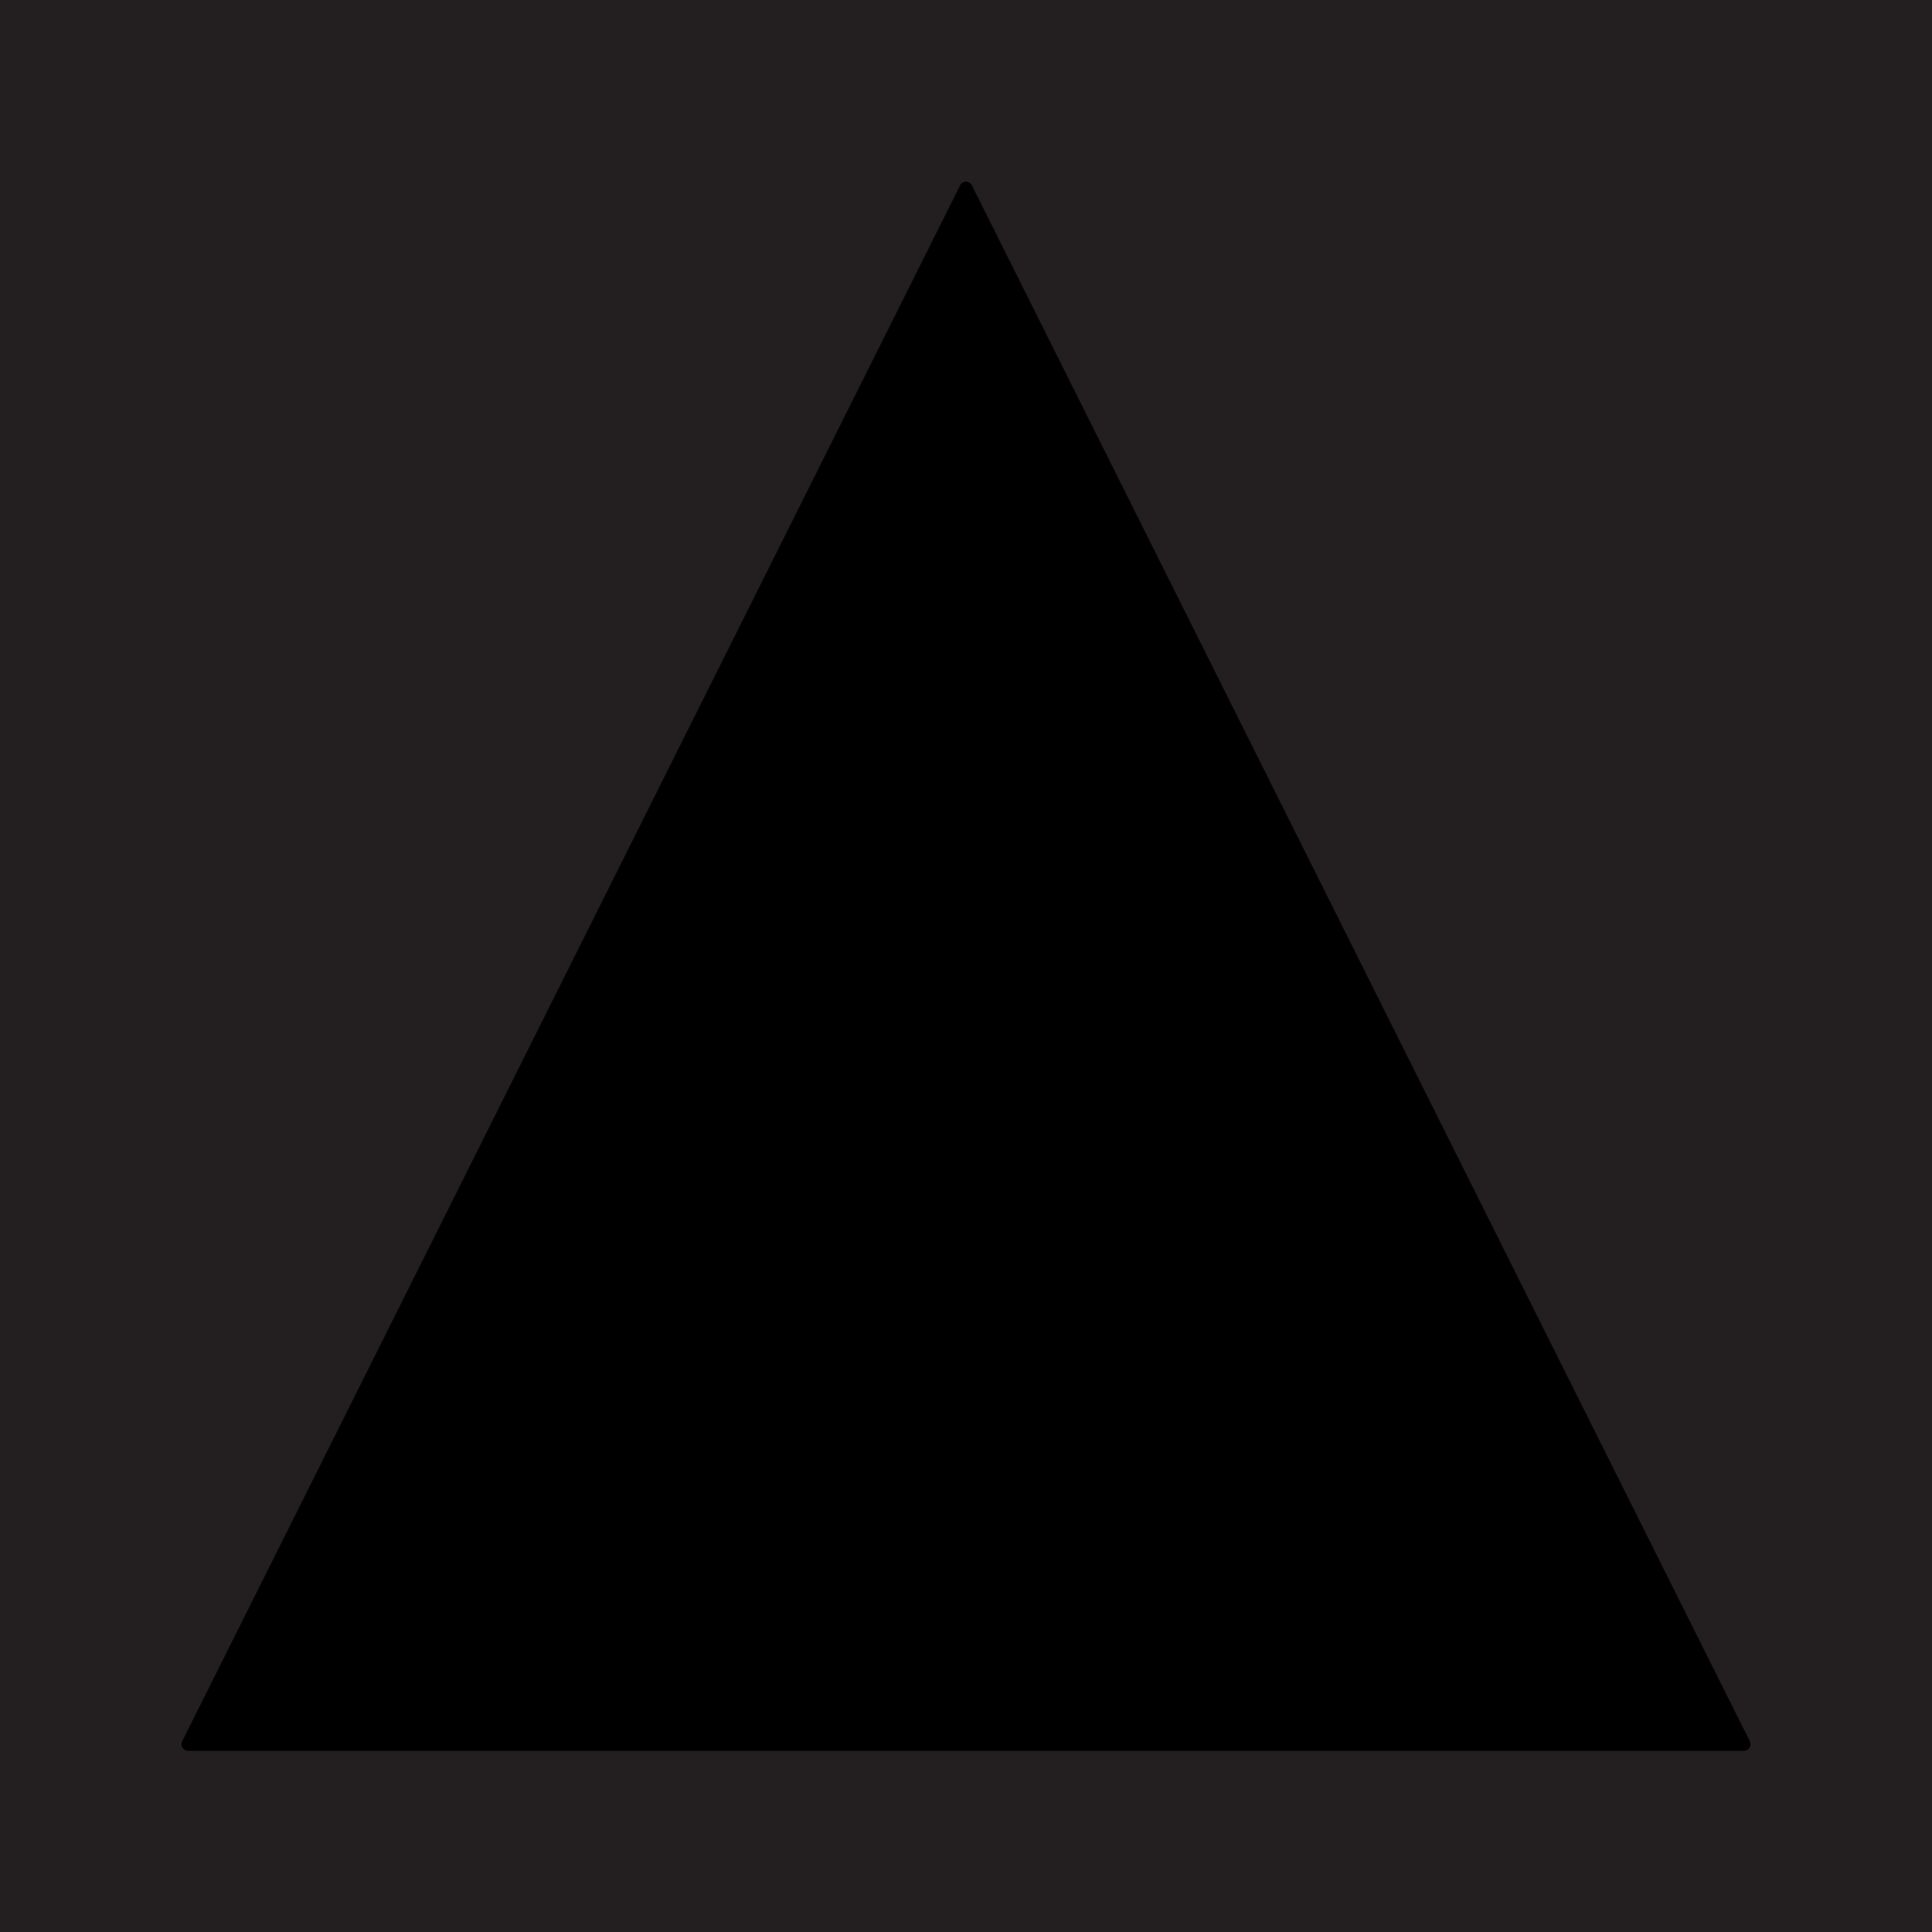
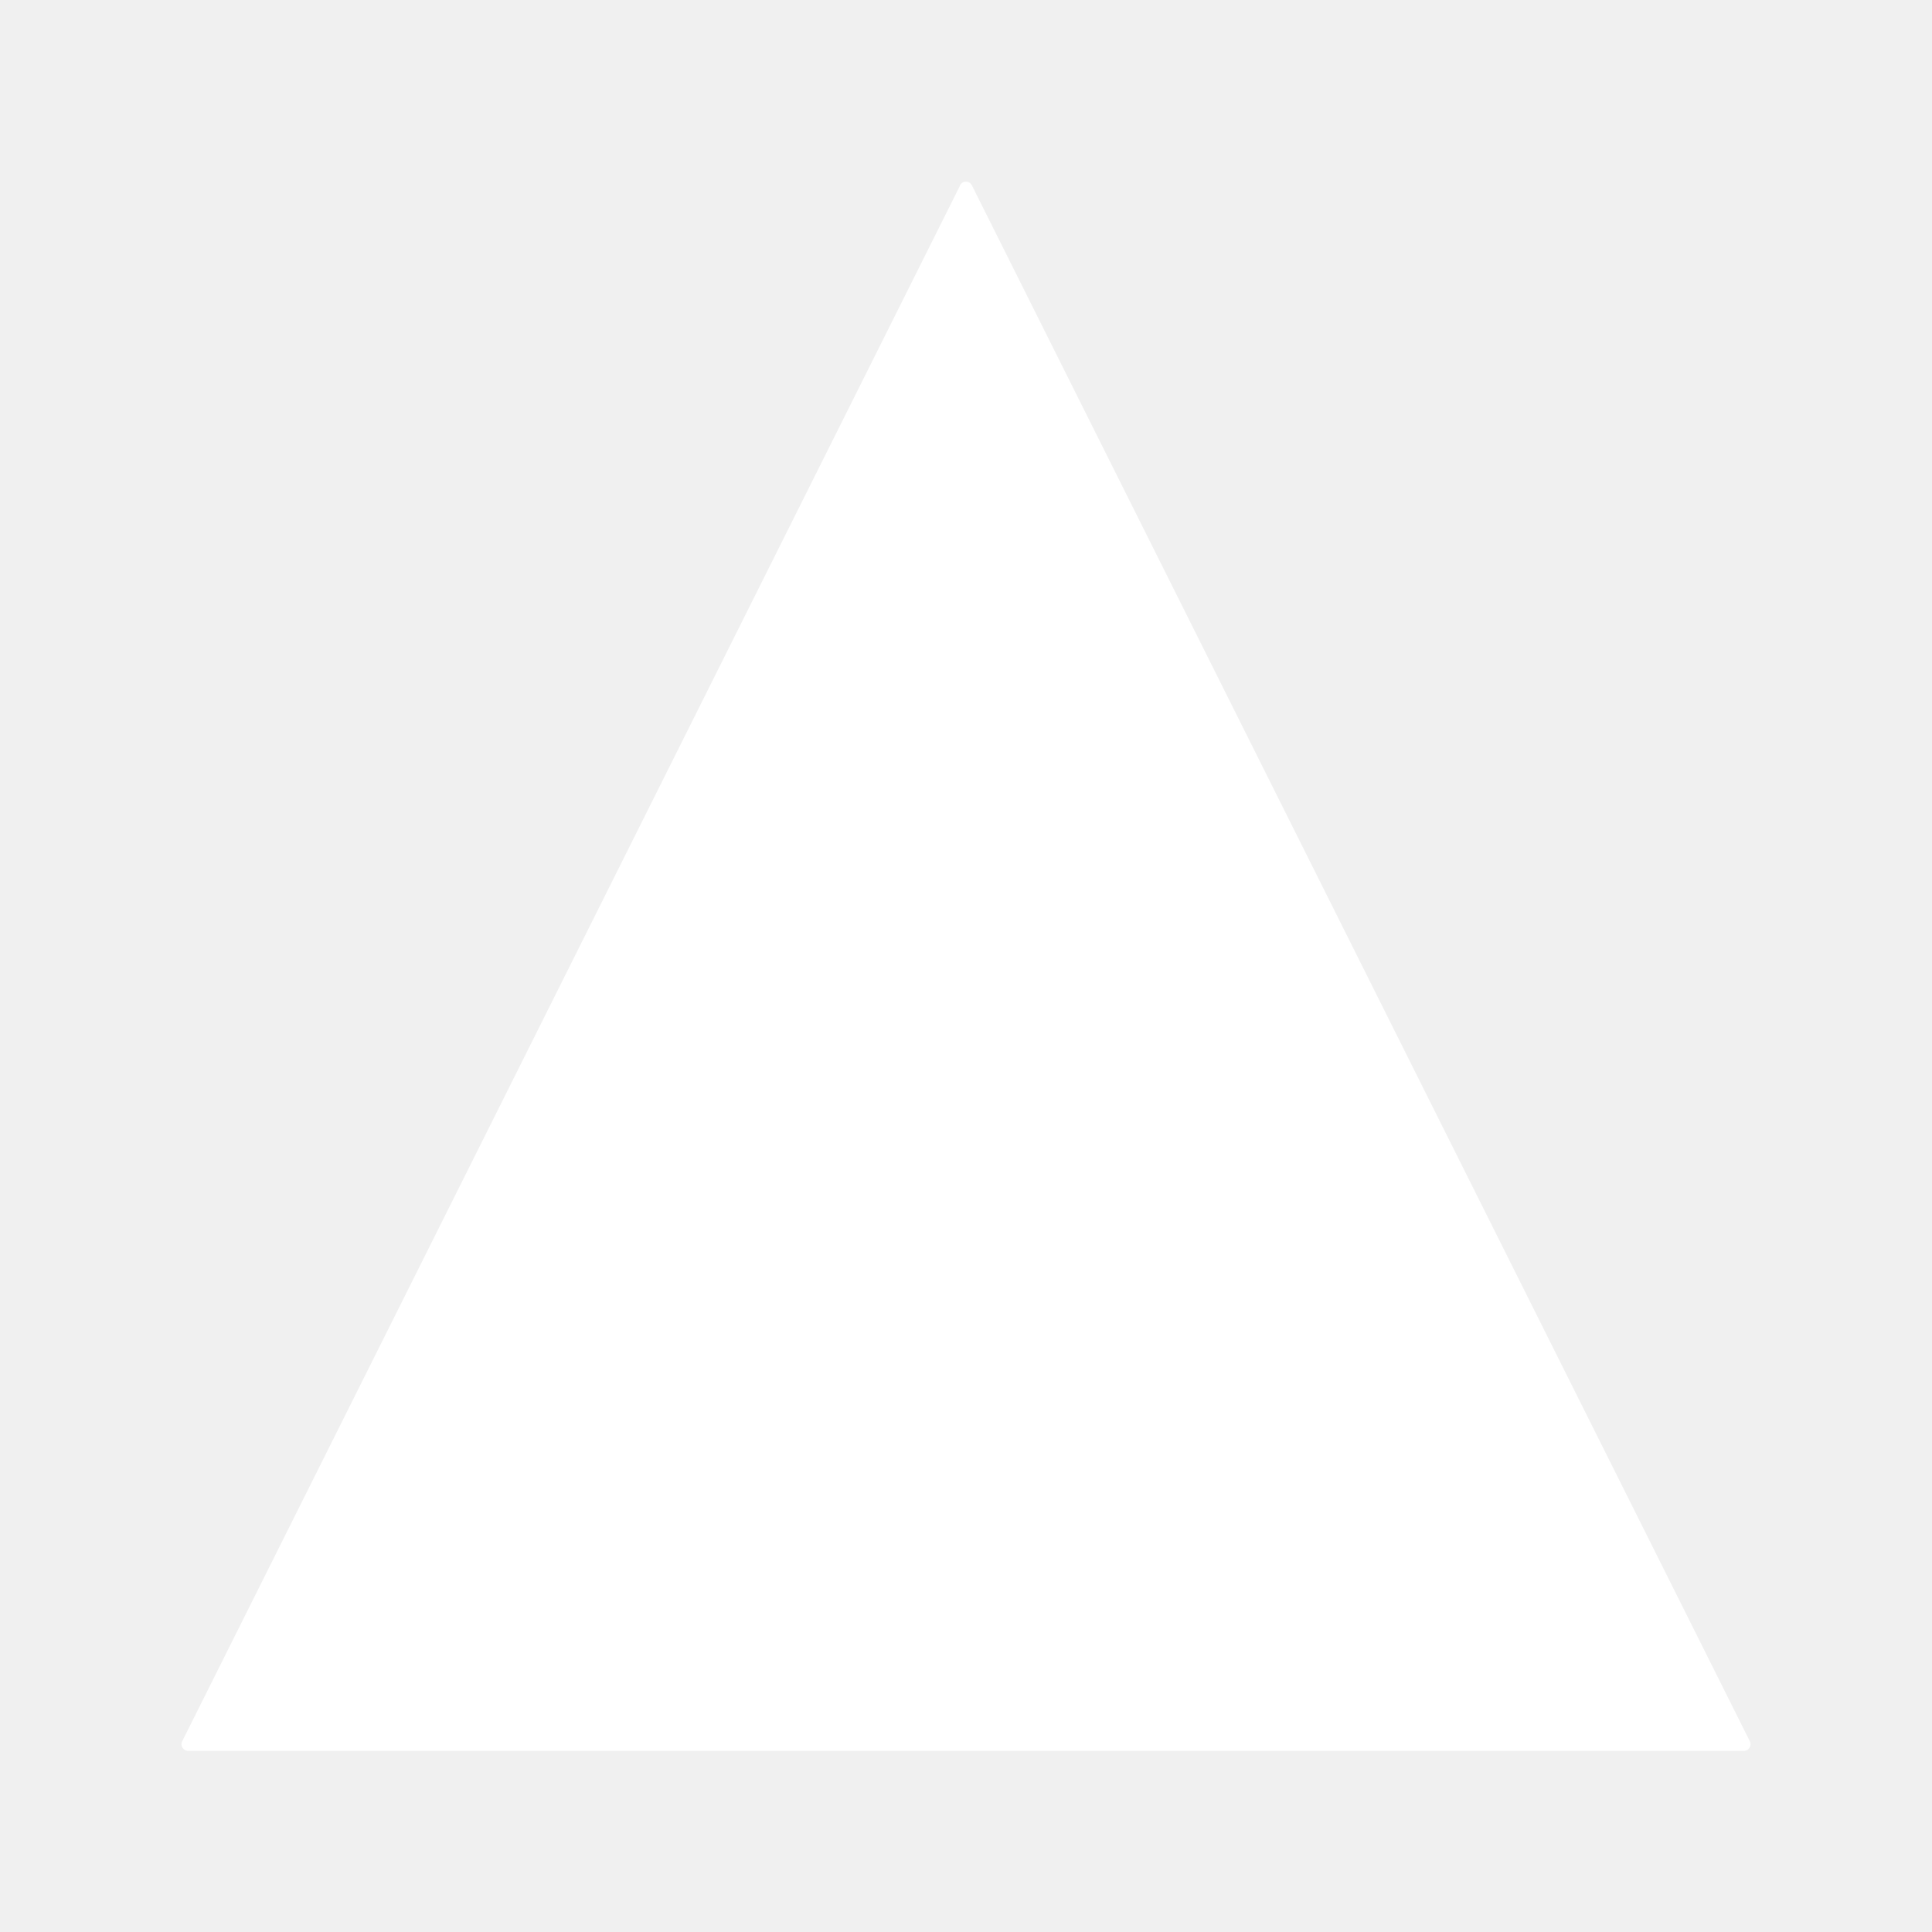
<svg xmlns="http://www.w3.org/2000/svg" viewBox="0 0 144 144">
-   <rect x="0" width="144" height="144" style="fill: #231f20" />
-   <path d="m71.56,13.82L13.58,129.78c-.17.33.08.72.44.72h115.96c.37,0,.61-.39.44-.72L72.44,13.82c-.18-.37-.71-.37-.89,0Z" style="fill: currentColor" />
+   <path d="m71.56,13.82L13.58,129.78c-.17.33.08.72.44.72h115.96c.37,0,.61-.39.44-.72L72.44,13.82c-.18-.37-.71-.37-.89,0Z" style="fill: white" />
</svg>
